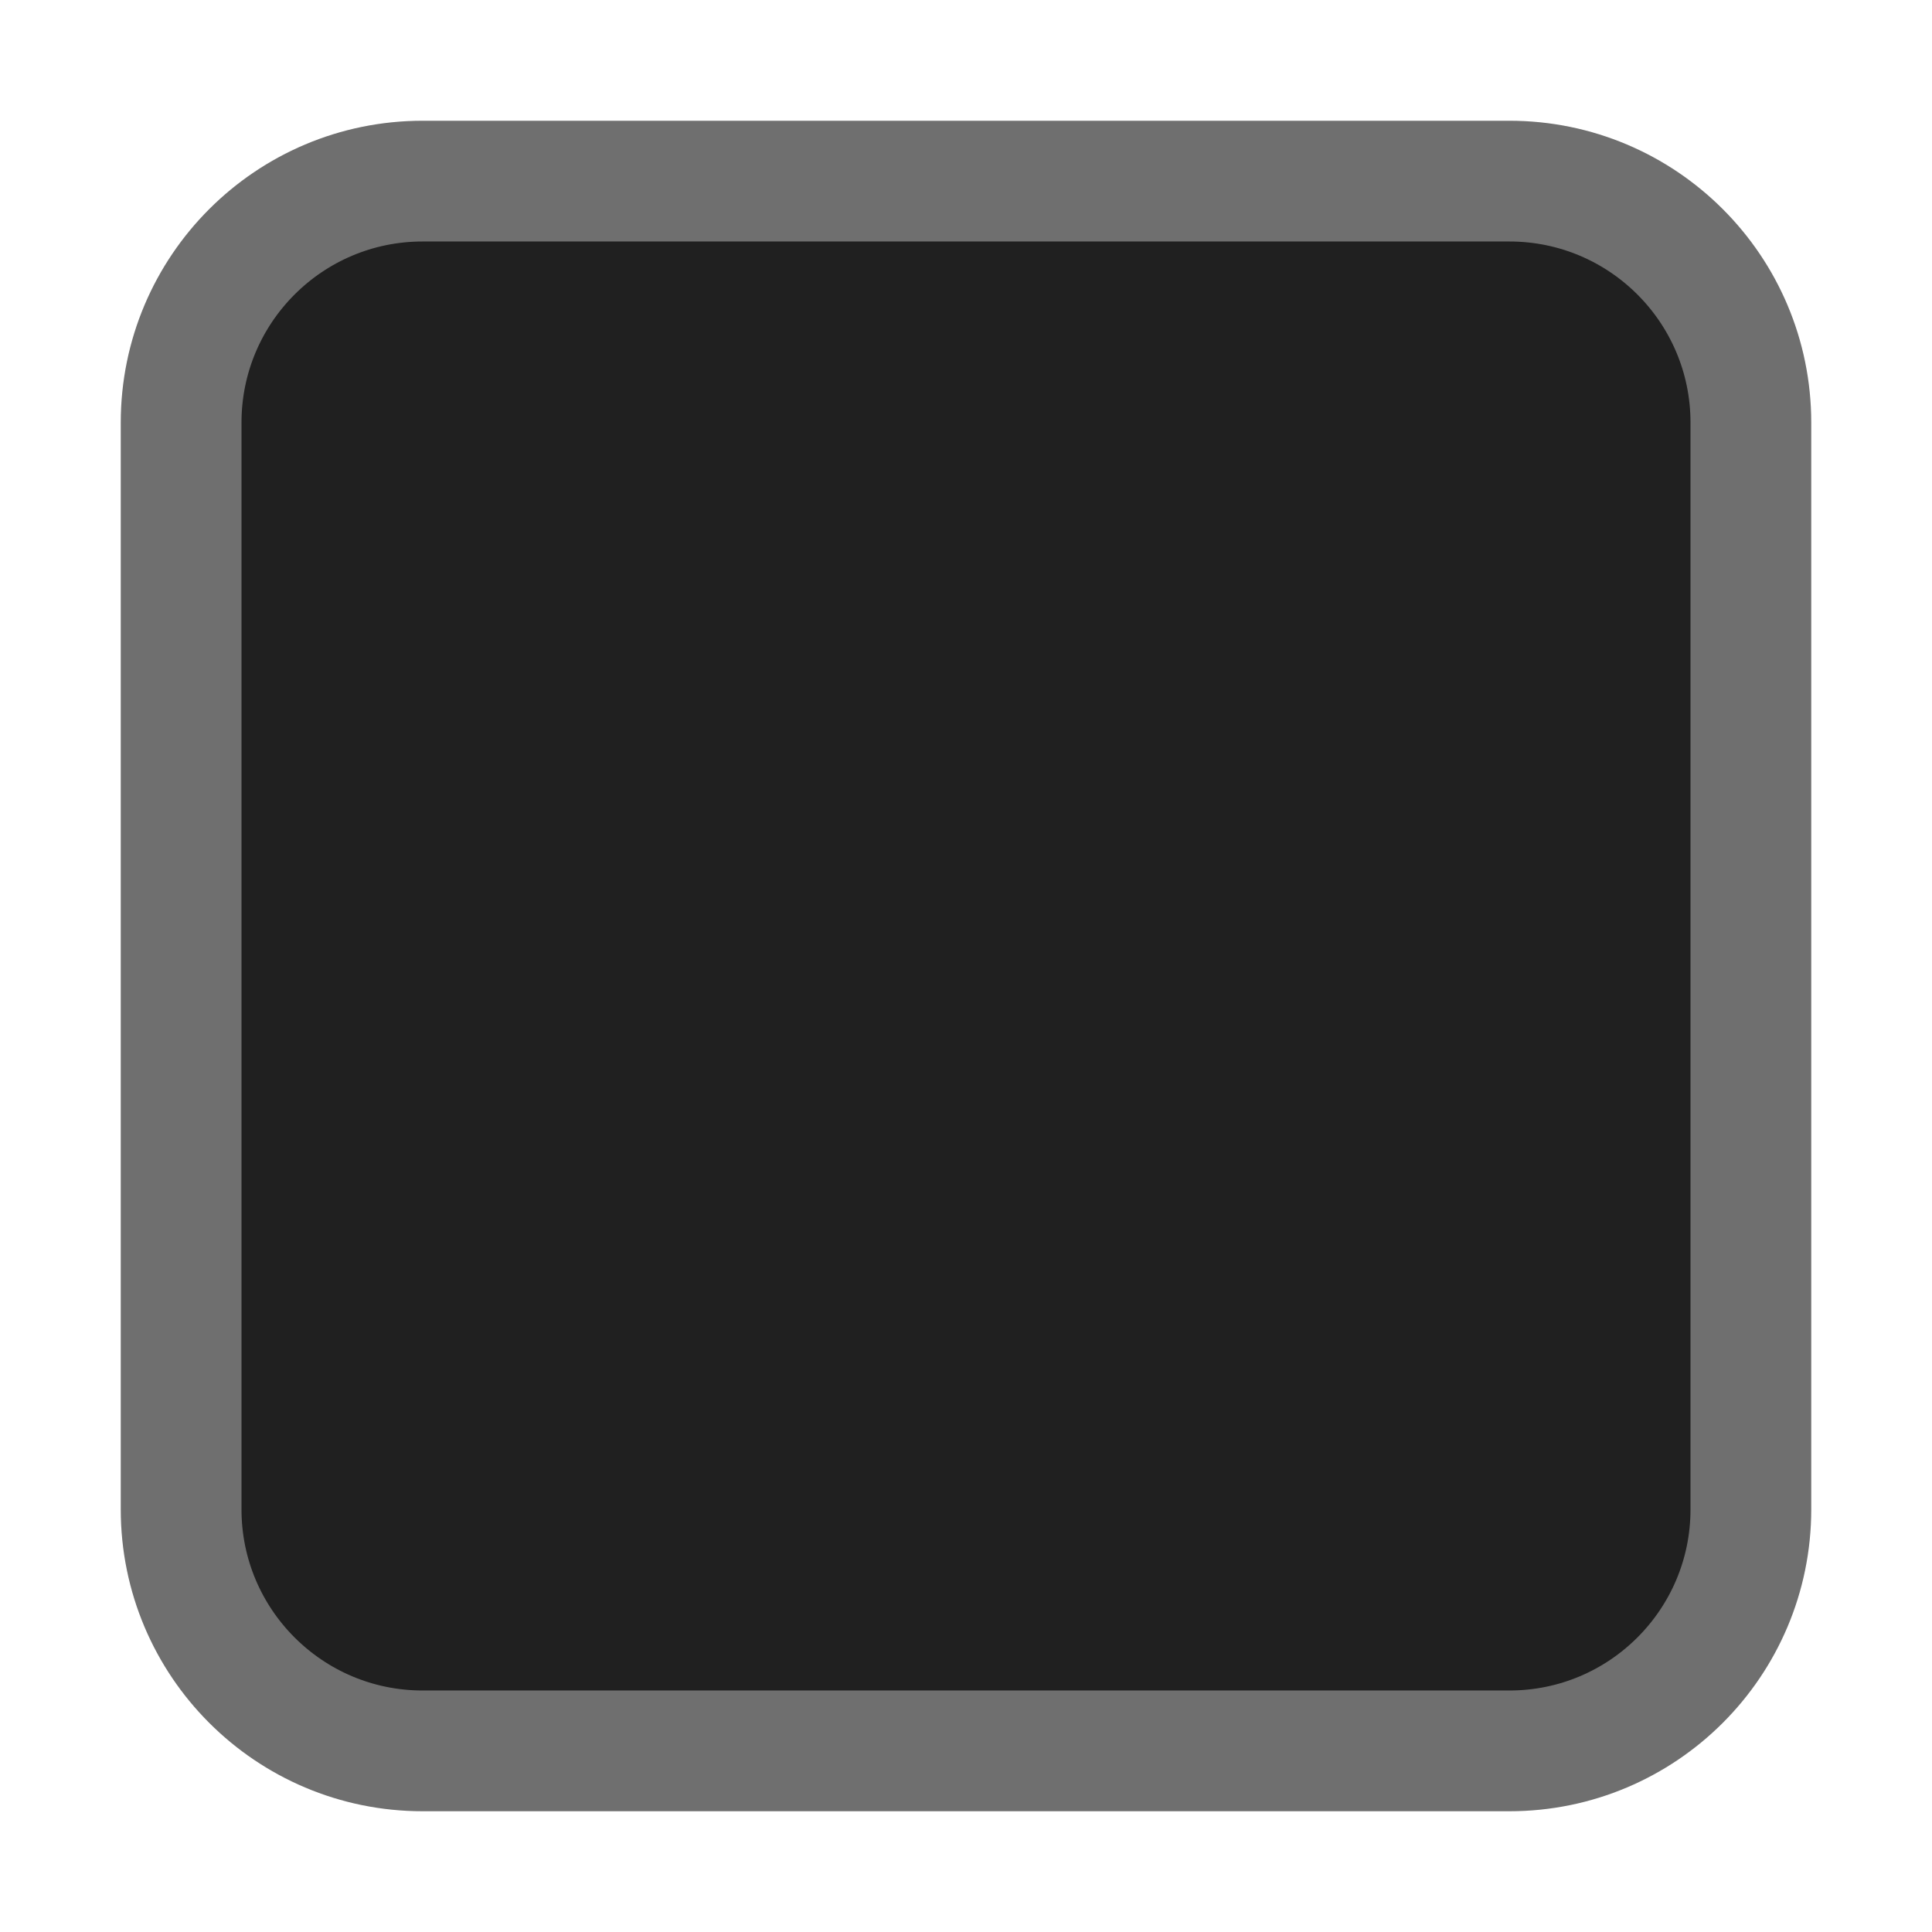
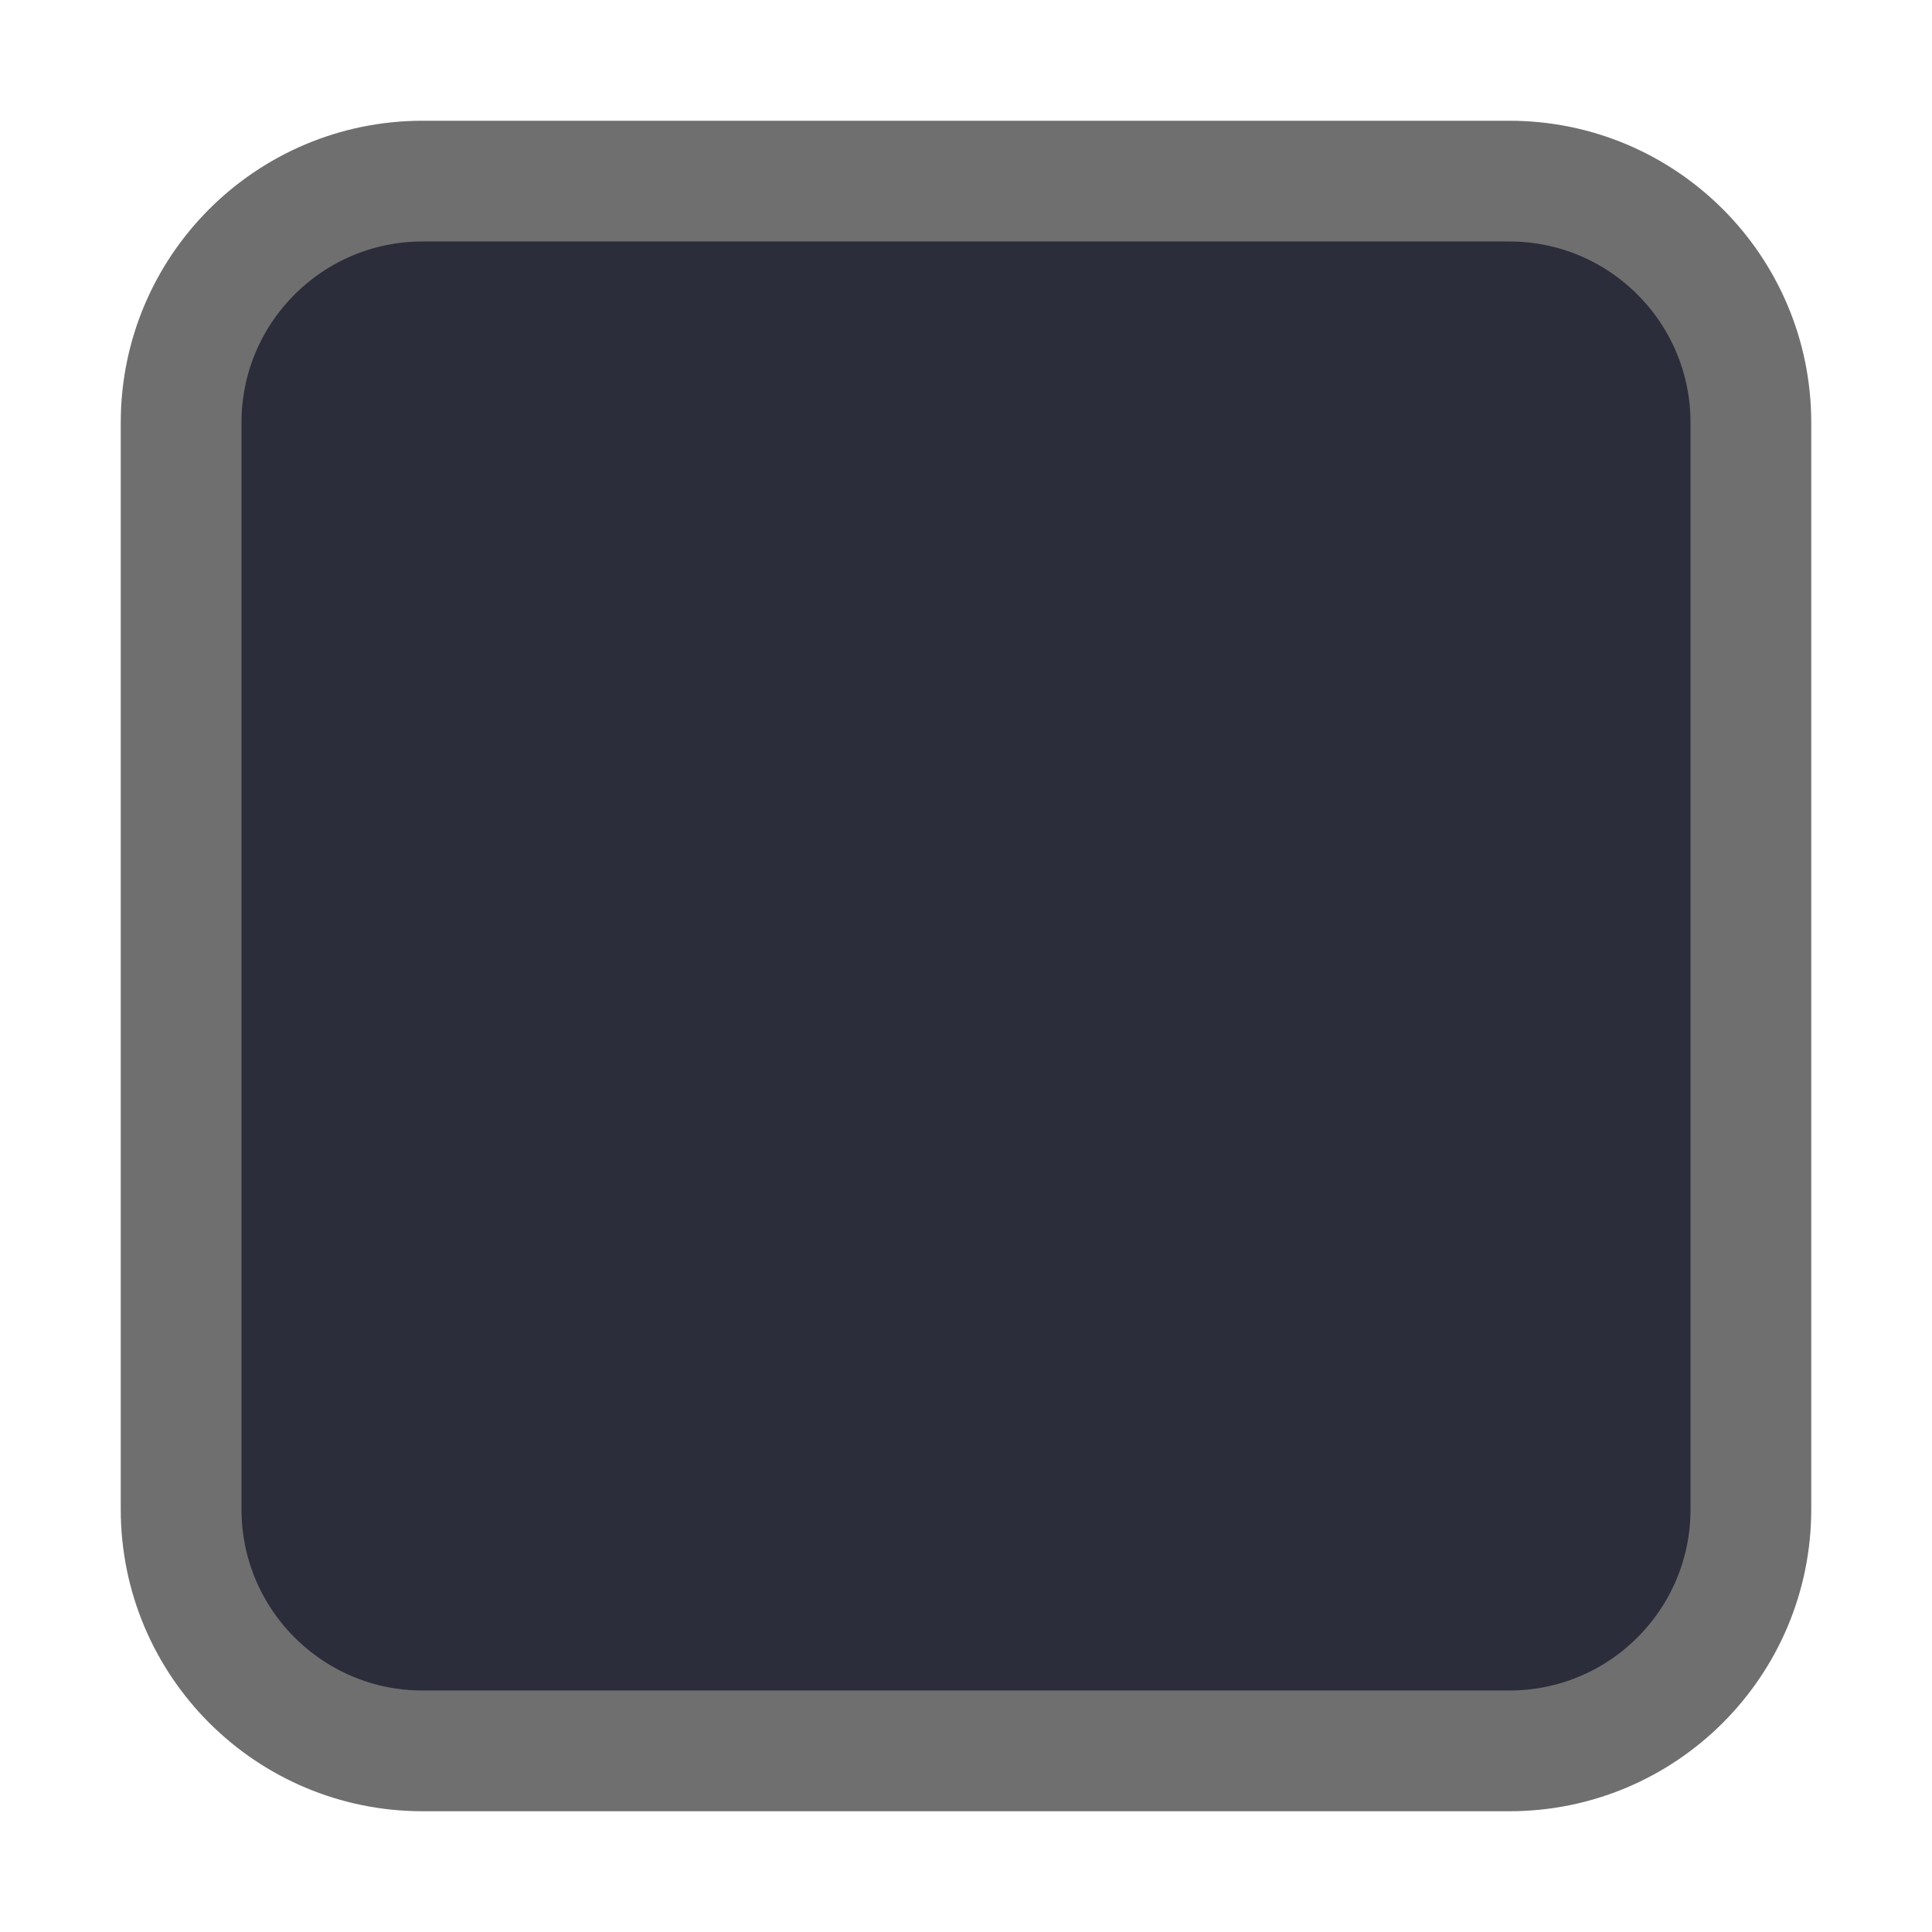
<svg xmlns="http://www.w3.org/2000/svg" width="16" height="16" id="svg2" version="1.1">
  <defs id="defs4">
    <linearGradient id="linearGradient3768-6">
      <stop style="stop-color:#0f0f0f;stop-opacity:1;" offset="0" id="stop3770-6" />
      <stop id="stop3778-2" offset="0.078" style="stop-color:#171717;stop-opacity:1;" />
      <stop style="stop-color:#171717;stop-opacity:1;" offset="0.974" id="stop3774-0" />
      <stop style="stop-color:#1b1b1b;stop-opacity:1;" offset="1" id="stop3776-1" />
    </linearGradient>
  </defs>
  <g id="layer1" transform="translate(0,-1036.362)">
    <g transform="translate(-17,1036)" style="display:inline;opacity:1" id="checkbox-unchecked-dark">
      <g id="sdsd-0-1">
        <g id="scdsdcd-0-4" transform="translate(0,-30)">
          <g style="display:inline" id="g15812-6-6-1-4-4" transform="matrix(0.9295198,0,0,0.9291437,-156.7507,-212.9618)">
            <g transform="matrix(0.5089163,0,0,0.5173982,161.7932,197.5643)" id="g5489-2-9-6-8-8-9-7" style="display:inline">
              <g id="g5428-8-1-4-0-0-65-8" />
            </g>
          </g>
          <rect y="30.362" x="17" height="16" width="16" id="rect13523-4-0" style="color:#000000;display:inline;overflow:visible;visibility:visible;fill:none;stroke:none;stroke-width:2;marker:none;enable-background:accumulate" />
          <g id="g5400-2-47">
-             <rect ry="2" style="color:#000000;display:inline;overflow:visible;visibility:visible;fill:#202020;fill-opacity:1;stroke:#6f6f6f;stroke-width:1;stroke-linecap:butt;stroke-linejoin:round;stroke-miterlimit:4;stroke-dasharray:none;stroke-dashoffset:0;stroke-opacity:1;marker:none;enable-background:accumulate" id="rect5147-9-1-5-7-6-3-70" width="13" height="13" x="18.5" y="31.862" rx="2" />
+             <rect ry="2" style="color:#000000;display:inline;overflow:visible;visibility:visible;fill:#2B2D3A;fill-opacity:1;stroke:#6f6f6f;stroke-width:1;stroke-linecap:butt;stroke-linejoin:round;stroke-miterlimit:4;stroke-dasharray:none;stroke-dashoffset:0;stroke-opacity:1;marker:none;enable-background:accumulate" id="rect5147-9-1-5-7-6-3-70" width="13" height="13" x="18.5" y="31.862" rx="2" />
          </g>
        </g>
      </g>
    </g>
  </g>
</svg>
